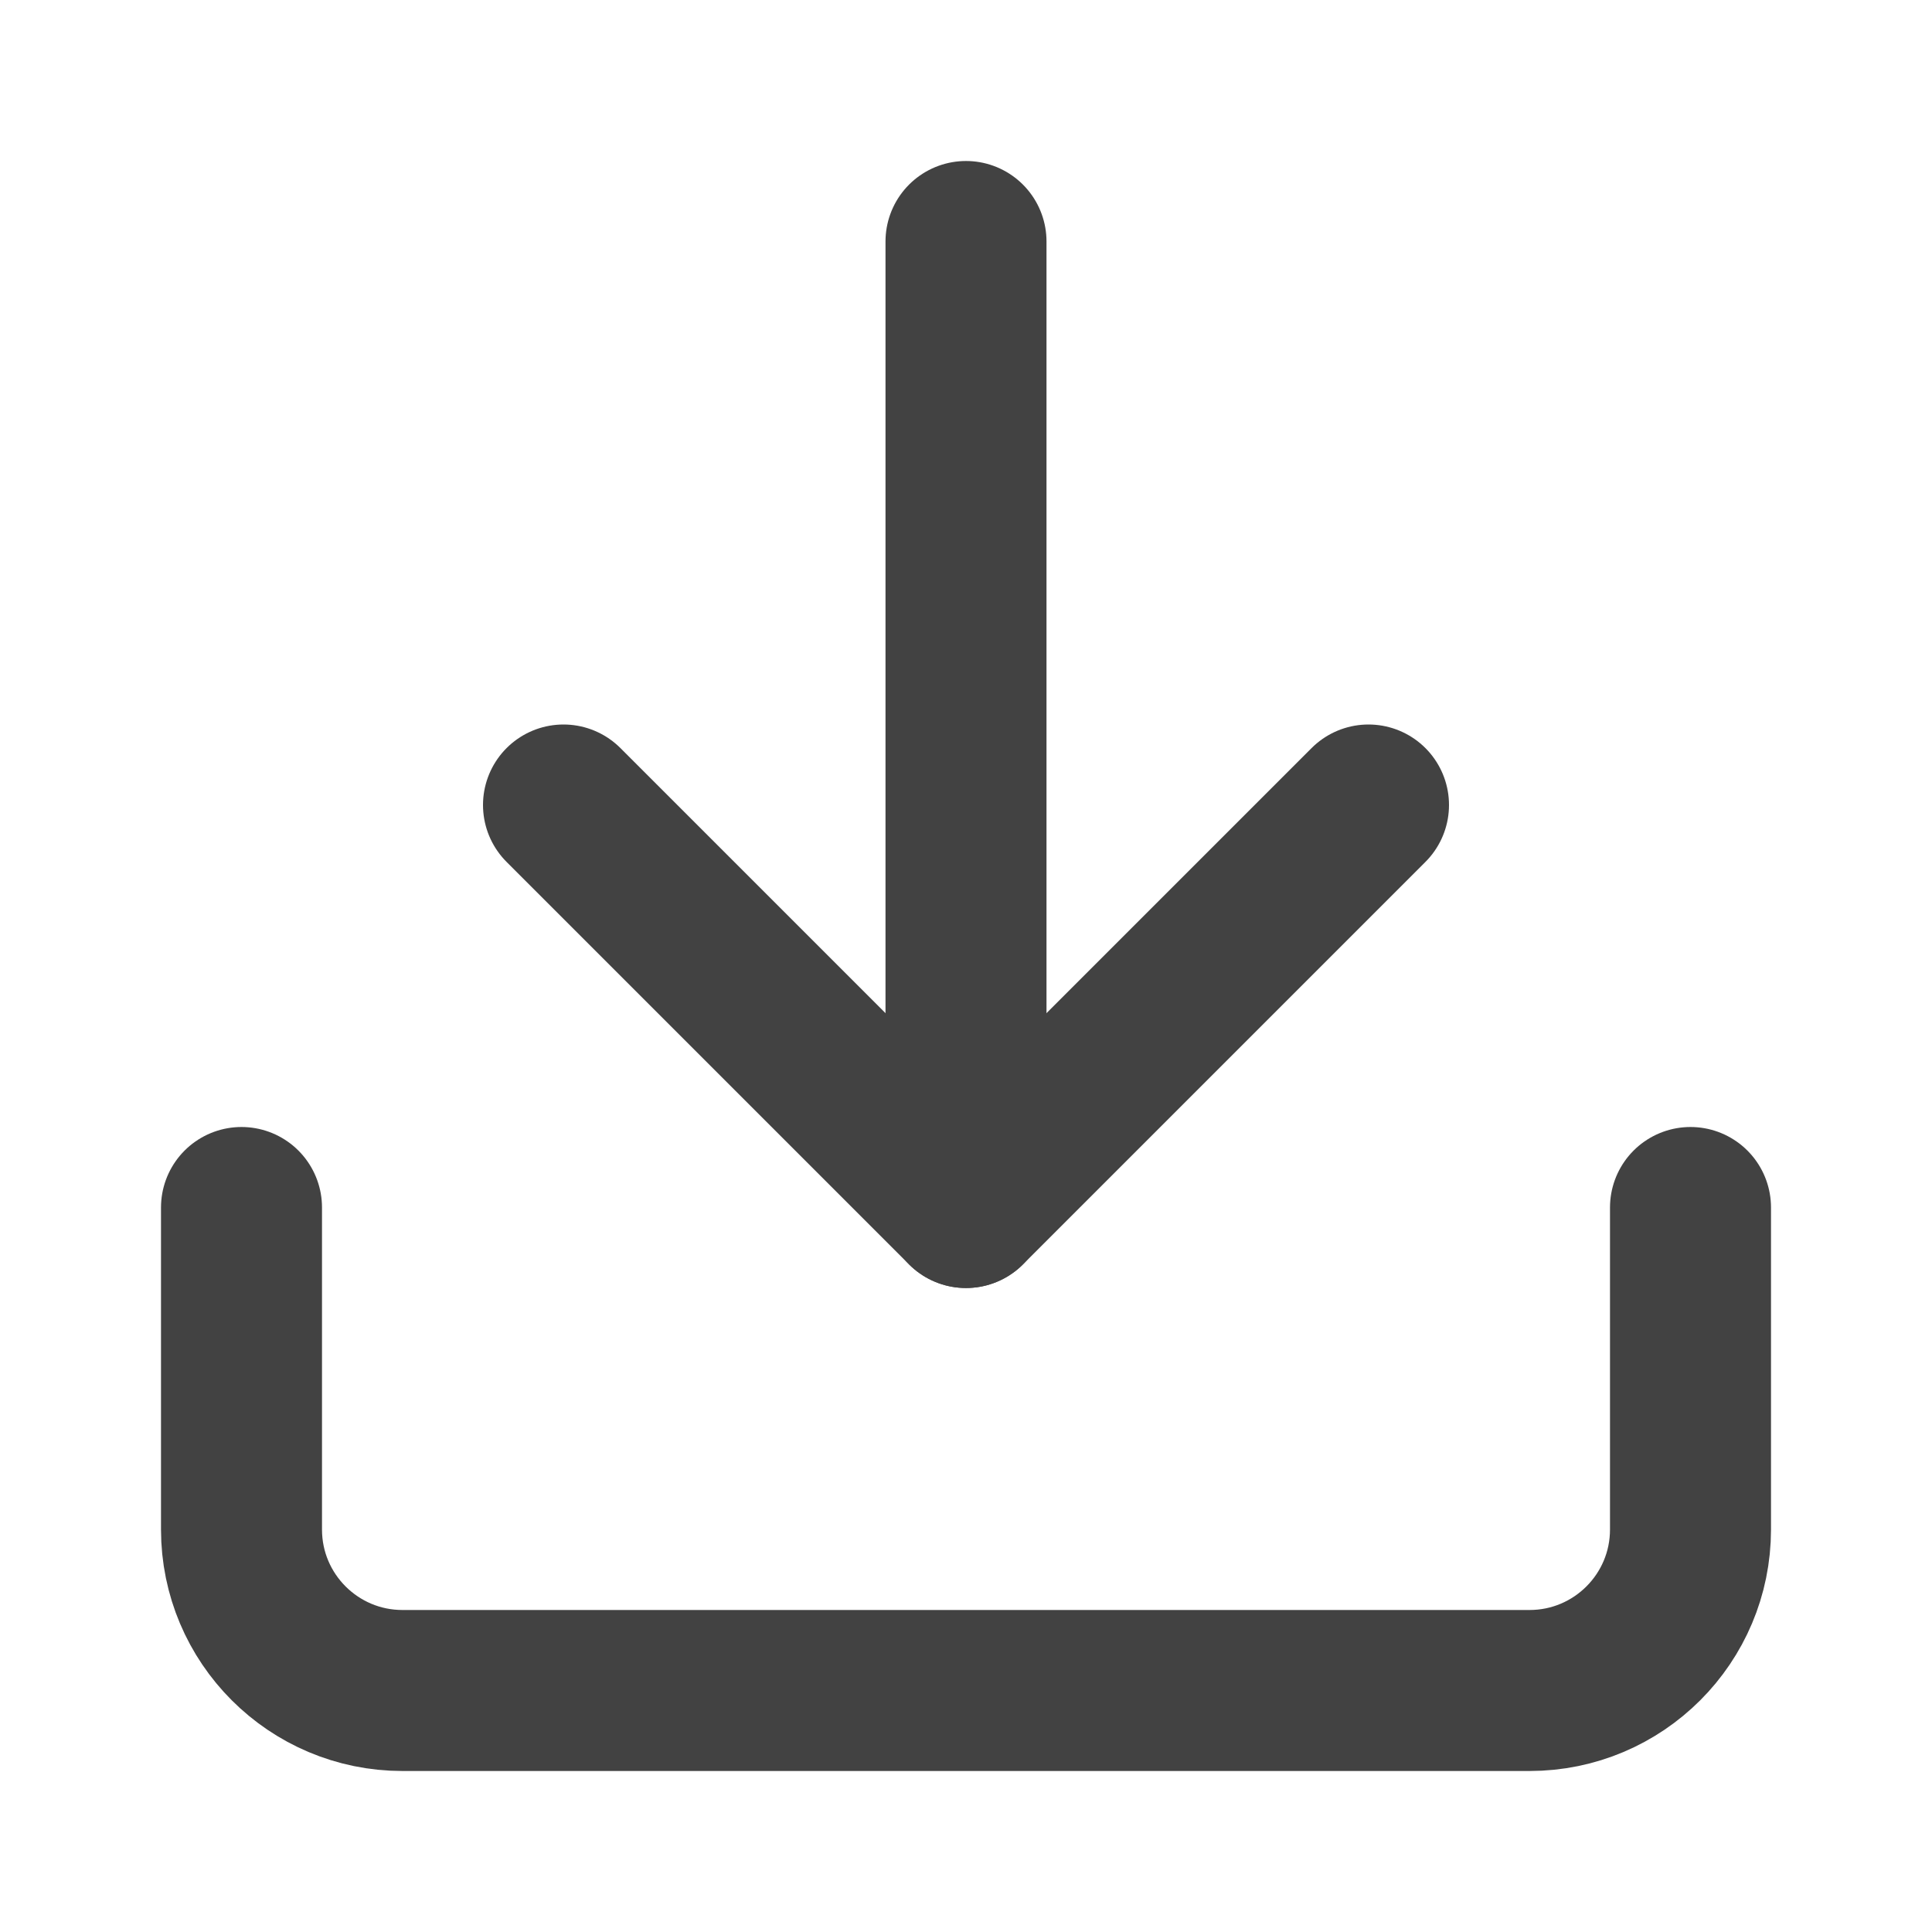
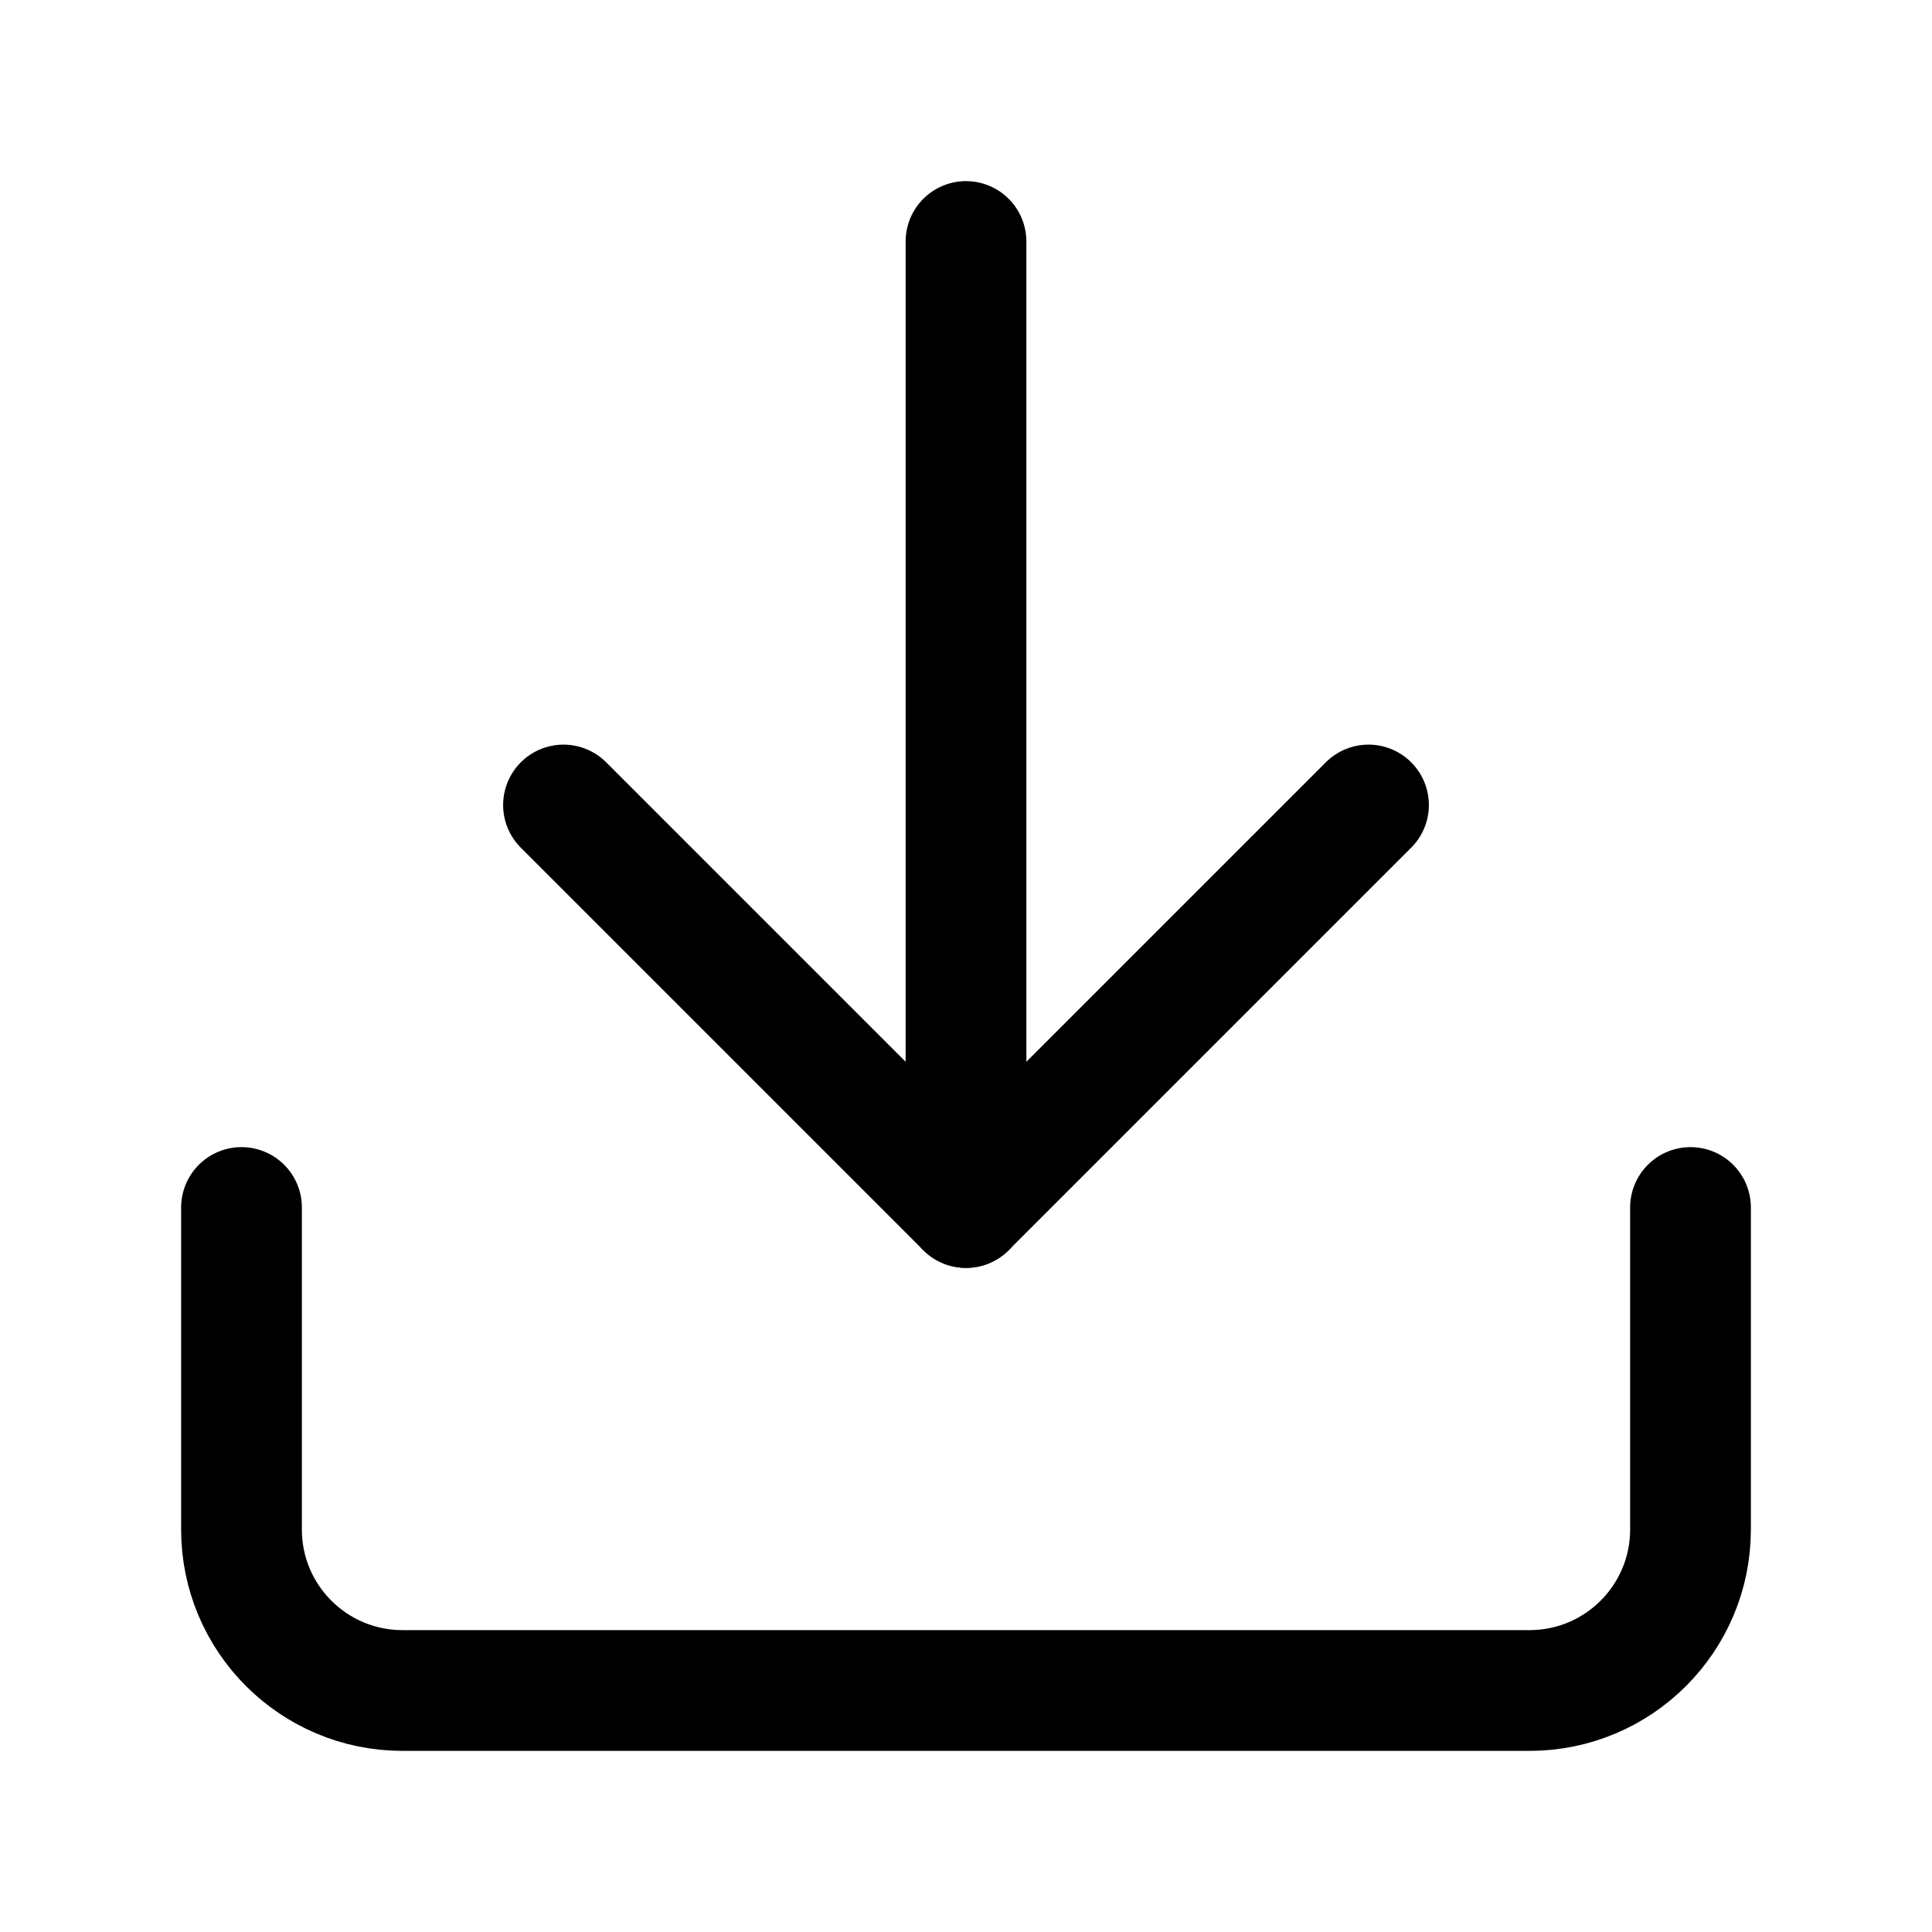
- <svg xmlns="http://www.w3.org/2000/svg" viewBox="0 0 24 24" fill="none" stroke="#424242" stroke-width="2" stroke-linecap="round" stroke-linejoin="round">
-   <path d="M21 15v4a2 2 0 01-2 2H5a2 2 0 01-2-2v-4" />
-   <polyline points="7 10 12 15 17 10" />
-   <line x1="12" y1="15" x2="12" y2="3" />
+ <svg xmlns="http://www.w3.org/2000/svg" width="24" height="24" viewBox="0 0 24 24" fill="none" stroke="currentColor" stroke-width="1.5" stroke-linecap="round" stroke-linejoin="round">
+   <path d="M12 15V3" />
+   <path d="M21 15v4a2 2 0 0 1-2 2H5a2 2 0 0 1-2-2v-4" />
+   <path d="m7 10 5 5 5-5" />
</svg>
